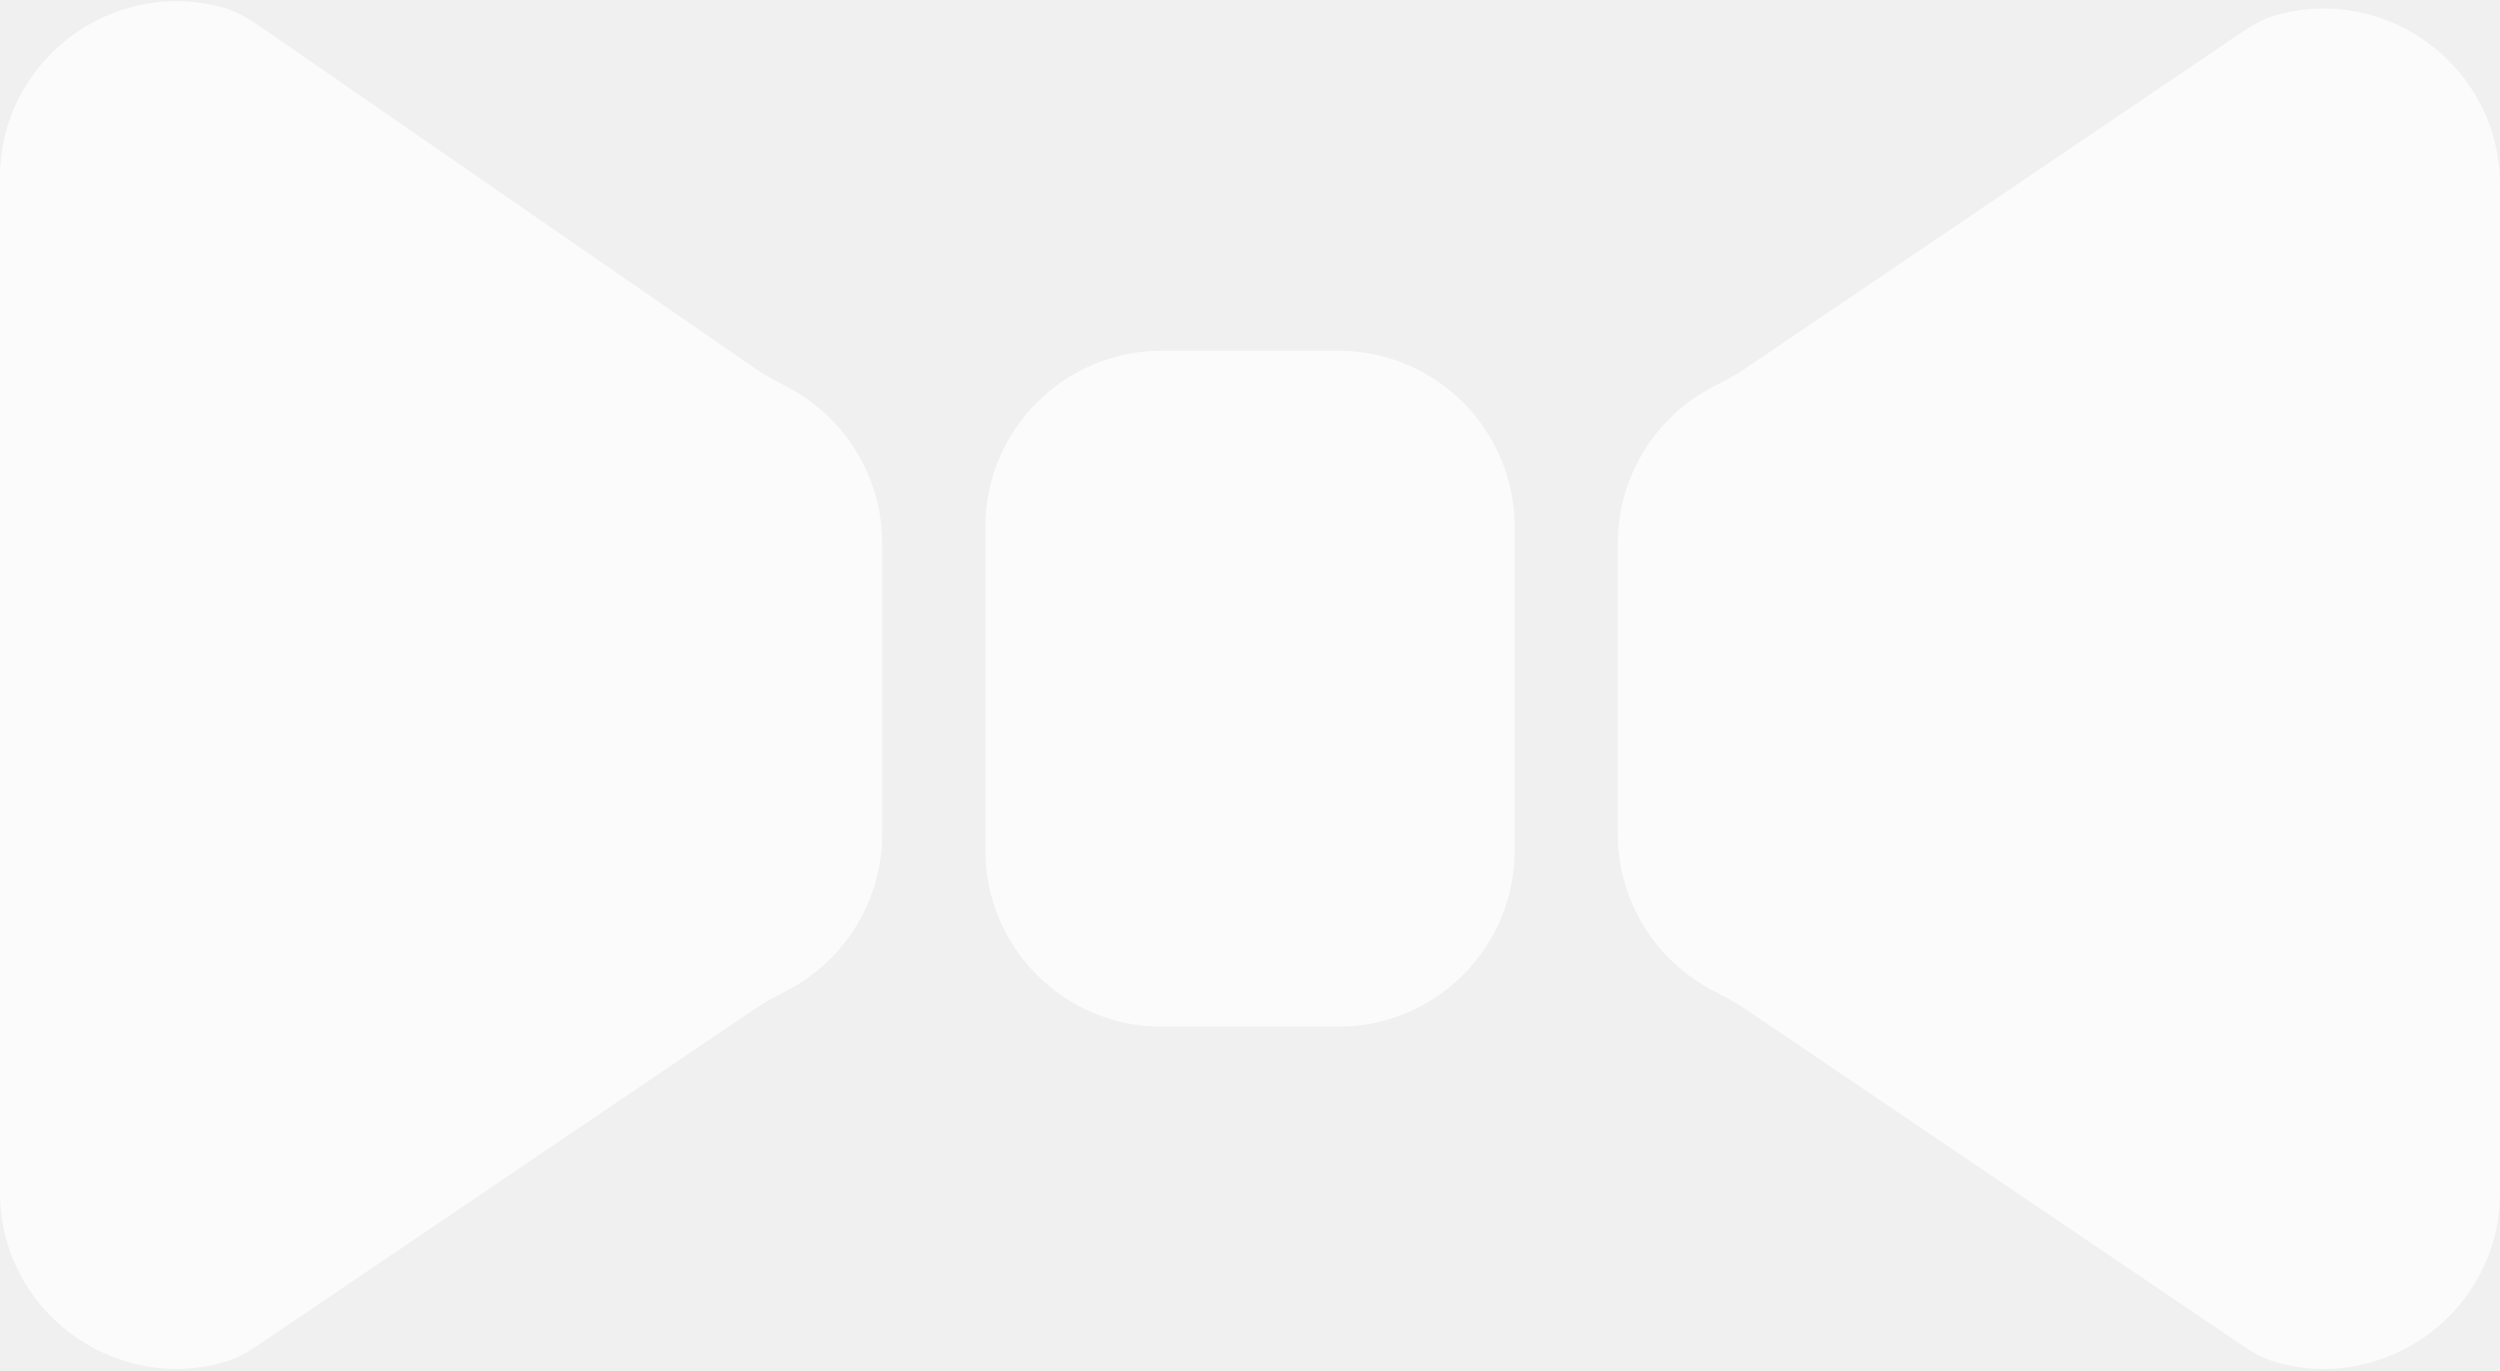
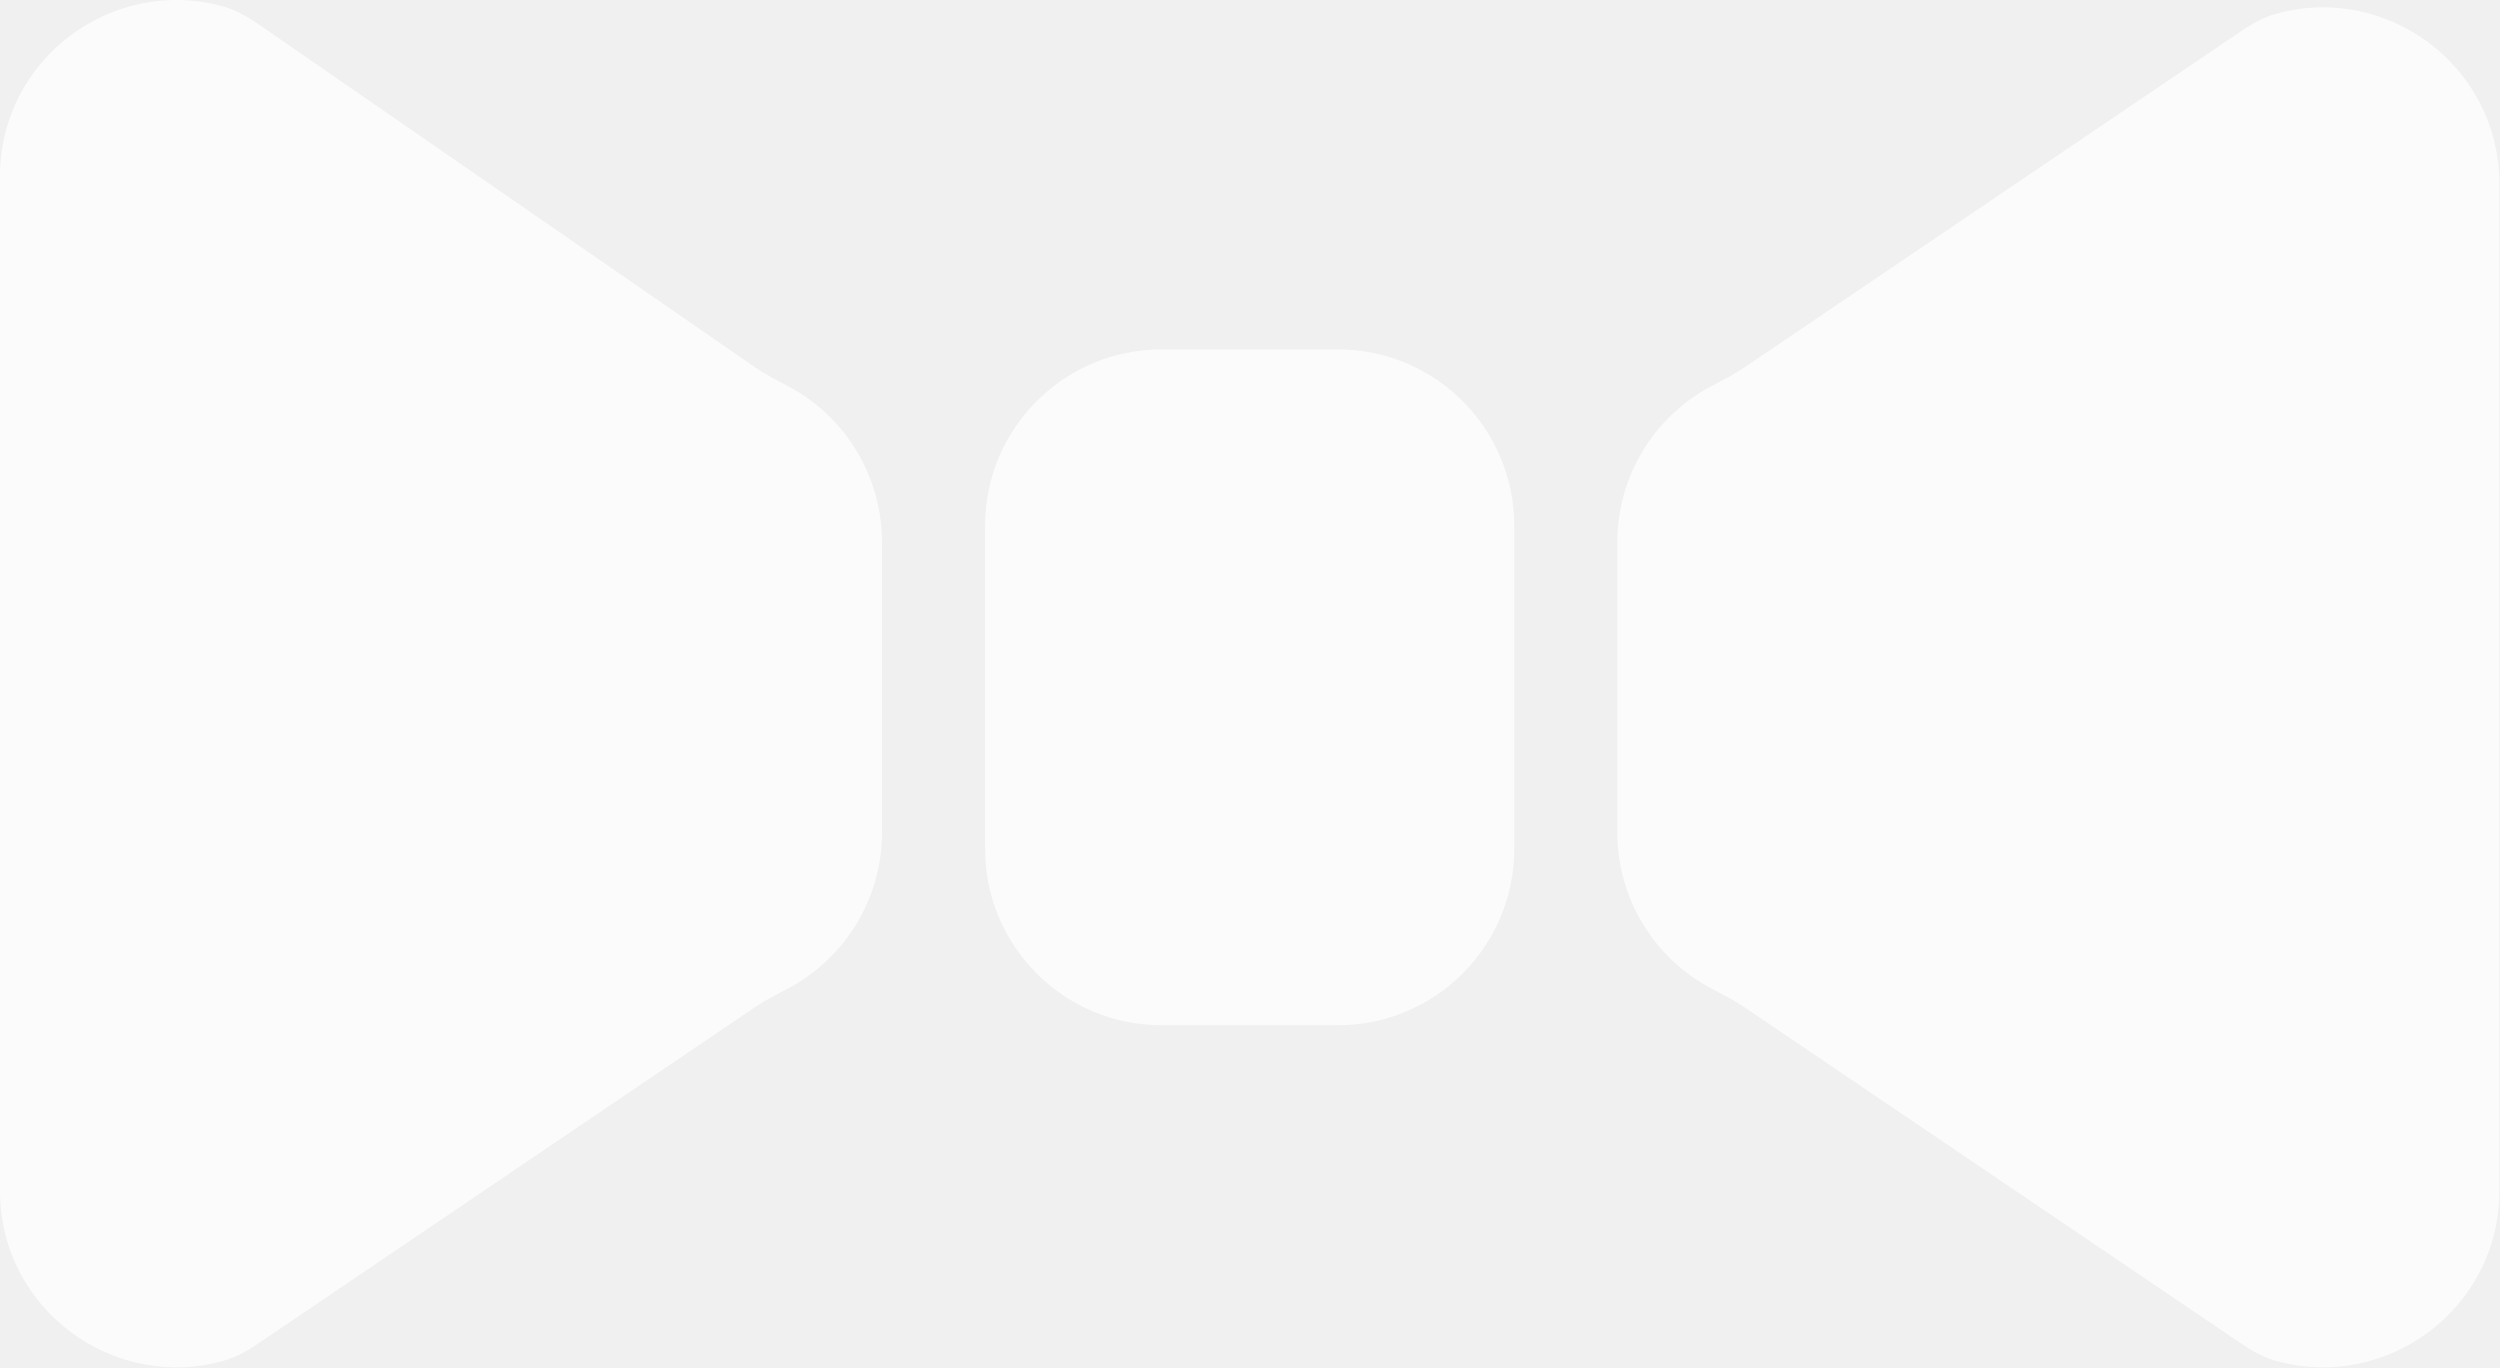
- <svg xmlns="http://www.w3.org/2000/svg" width="341" height="187" viewBox="0 0 341 187" fill="none">
-   <path d="M134.4 71.905C134.4 58.614 145.175 47.839 158.467 47.839H182.533C195.825 47.839 206.6 58.614 206.6 71.905V115.972C206.6 129.264 195.825 140.039 182.533 140.039H158.467C145.175 140.039 134.4 129.264 134.4 115.972V71.905Z" fill="white" fill-opacity="0.75" />
-   <path d="M220.667 74.132C220.667 65.163 225.644 57.017 233.444 52.877C234.966 52.069 236.515 51.3 237.942 50.334L305.848 4.361C307.275 3.394 308.793 2.54 310.451 2.07C325.533 -2.2 341 9.105 341 25.253V162.625C341 178.772 325.533 190.077 310.451 185.807C308.793 185.338 307.275 184.483 305.848 183.517L237.942 137.543C236.515 136.577 234.966 135.808 233.444 135C225.644 130.86 220.667 122.714 220.667 113.745V74.132Z" fill="white" fill-opacity="0.75" />
-   <path d="M0 24.253C0 8.144 15.392 -3.145 30.439 1.039C32.172 1.521 33.752 2.423 35.232 3.446L102.977 50.248C104.458 51.271 106.072 52.08 107.657 52.931C115.399 57.088 120.333 65.202 120.333 74.132V113.745C120.333 122.714 115.356 130.86 107.556 135C106.034 135.808 104.485 136.577 103.058 137.543L35.152 183.517C33.725 184.483 32.207 185.338 30.549 185.807C15.467 190.077 0 178.772 0 162.625V24.253Z" fill="white" fill-opacity="0.75" />
+ <svg xmlns="http://www.w3.org/2000/svg" width="998" height="546" viewBox="0 0 998 546" fill="none">
+   <path d="M393.243 209.914C393.243 171.024 424.77 139.497 463.66 139.497H534.077C572.967 139.497 604.494 171.024 604.494 209.914V338.85C604.494 377.74 572.967 409.267 534.077 409.267H463.66C424.77 409.267 393.243 377.74 393.243 338.85V209.914Z" fill="white" fill-opacity="0.75" />
+   <path d="M645.652 216.431C645.652 190.187 660.215 166.353 683.037 154.24C687.491 151.876 692.022 149.625 696.198 146.798L894.886 12.284C899.062 9.458 903.502 6.956 908.354 5.582C952.481 -6.912 997.737 26.166 997.737 73.412V475.351C997.737 522.598 952.481 555.676 908.354 543.181C903.502 541.808 899.062 539.306 894.886 536.479L696.198 401.966C692.022 399.139 687.491 396.887 683.037 394.523C660.215 382.411 645.652 358.577 645.652 332.333V216.431Z" fill="white" fill-opacity="0.75" />
+   <path d="M0 70.487C0 23.355 45.035 -9.677 89.061 2.566C94.133 3.976 98.755 6.616 103.087 9.609L301.302 146.548C305.634 149.54 310.358 151.908 314.996 154.398C337.648 166.559 352.085 190.301 352.085 216.431V332.333C352.085 358.577 337.522 382.411 314.7 394.523C310.246 396.887 305.714 399.139 301.539 401.966L102.851 536.479C98.675 539.306 94.235 541.808 89.383 543.181C45.256 555.676 0 522.598 0 475.351V70.487Z" fill="white" fill-opacity="0.75" />
</svg>
